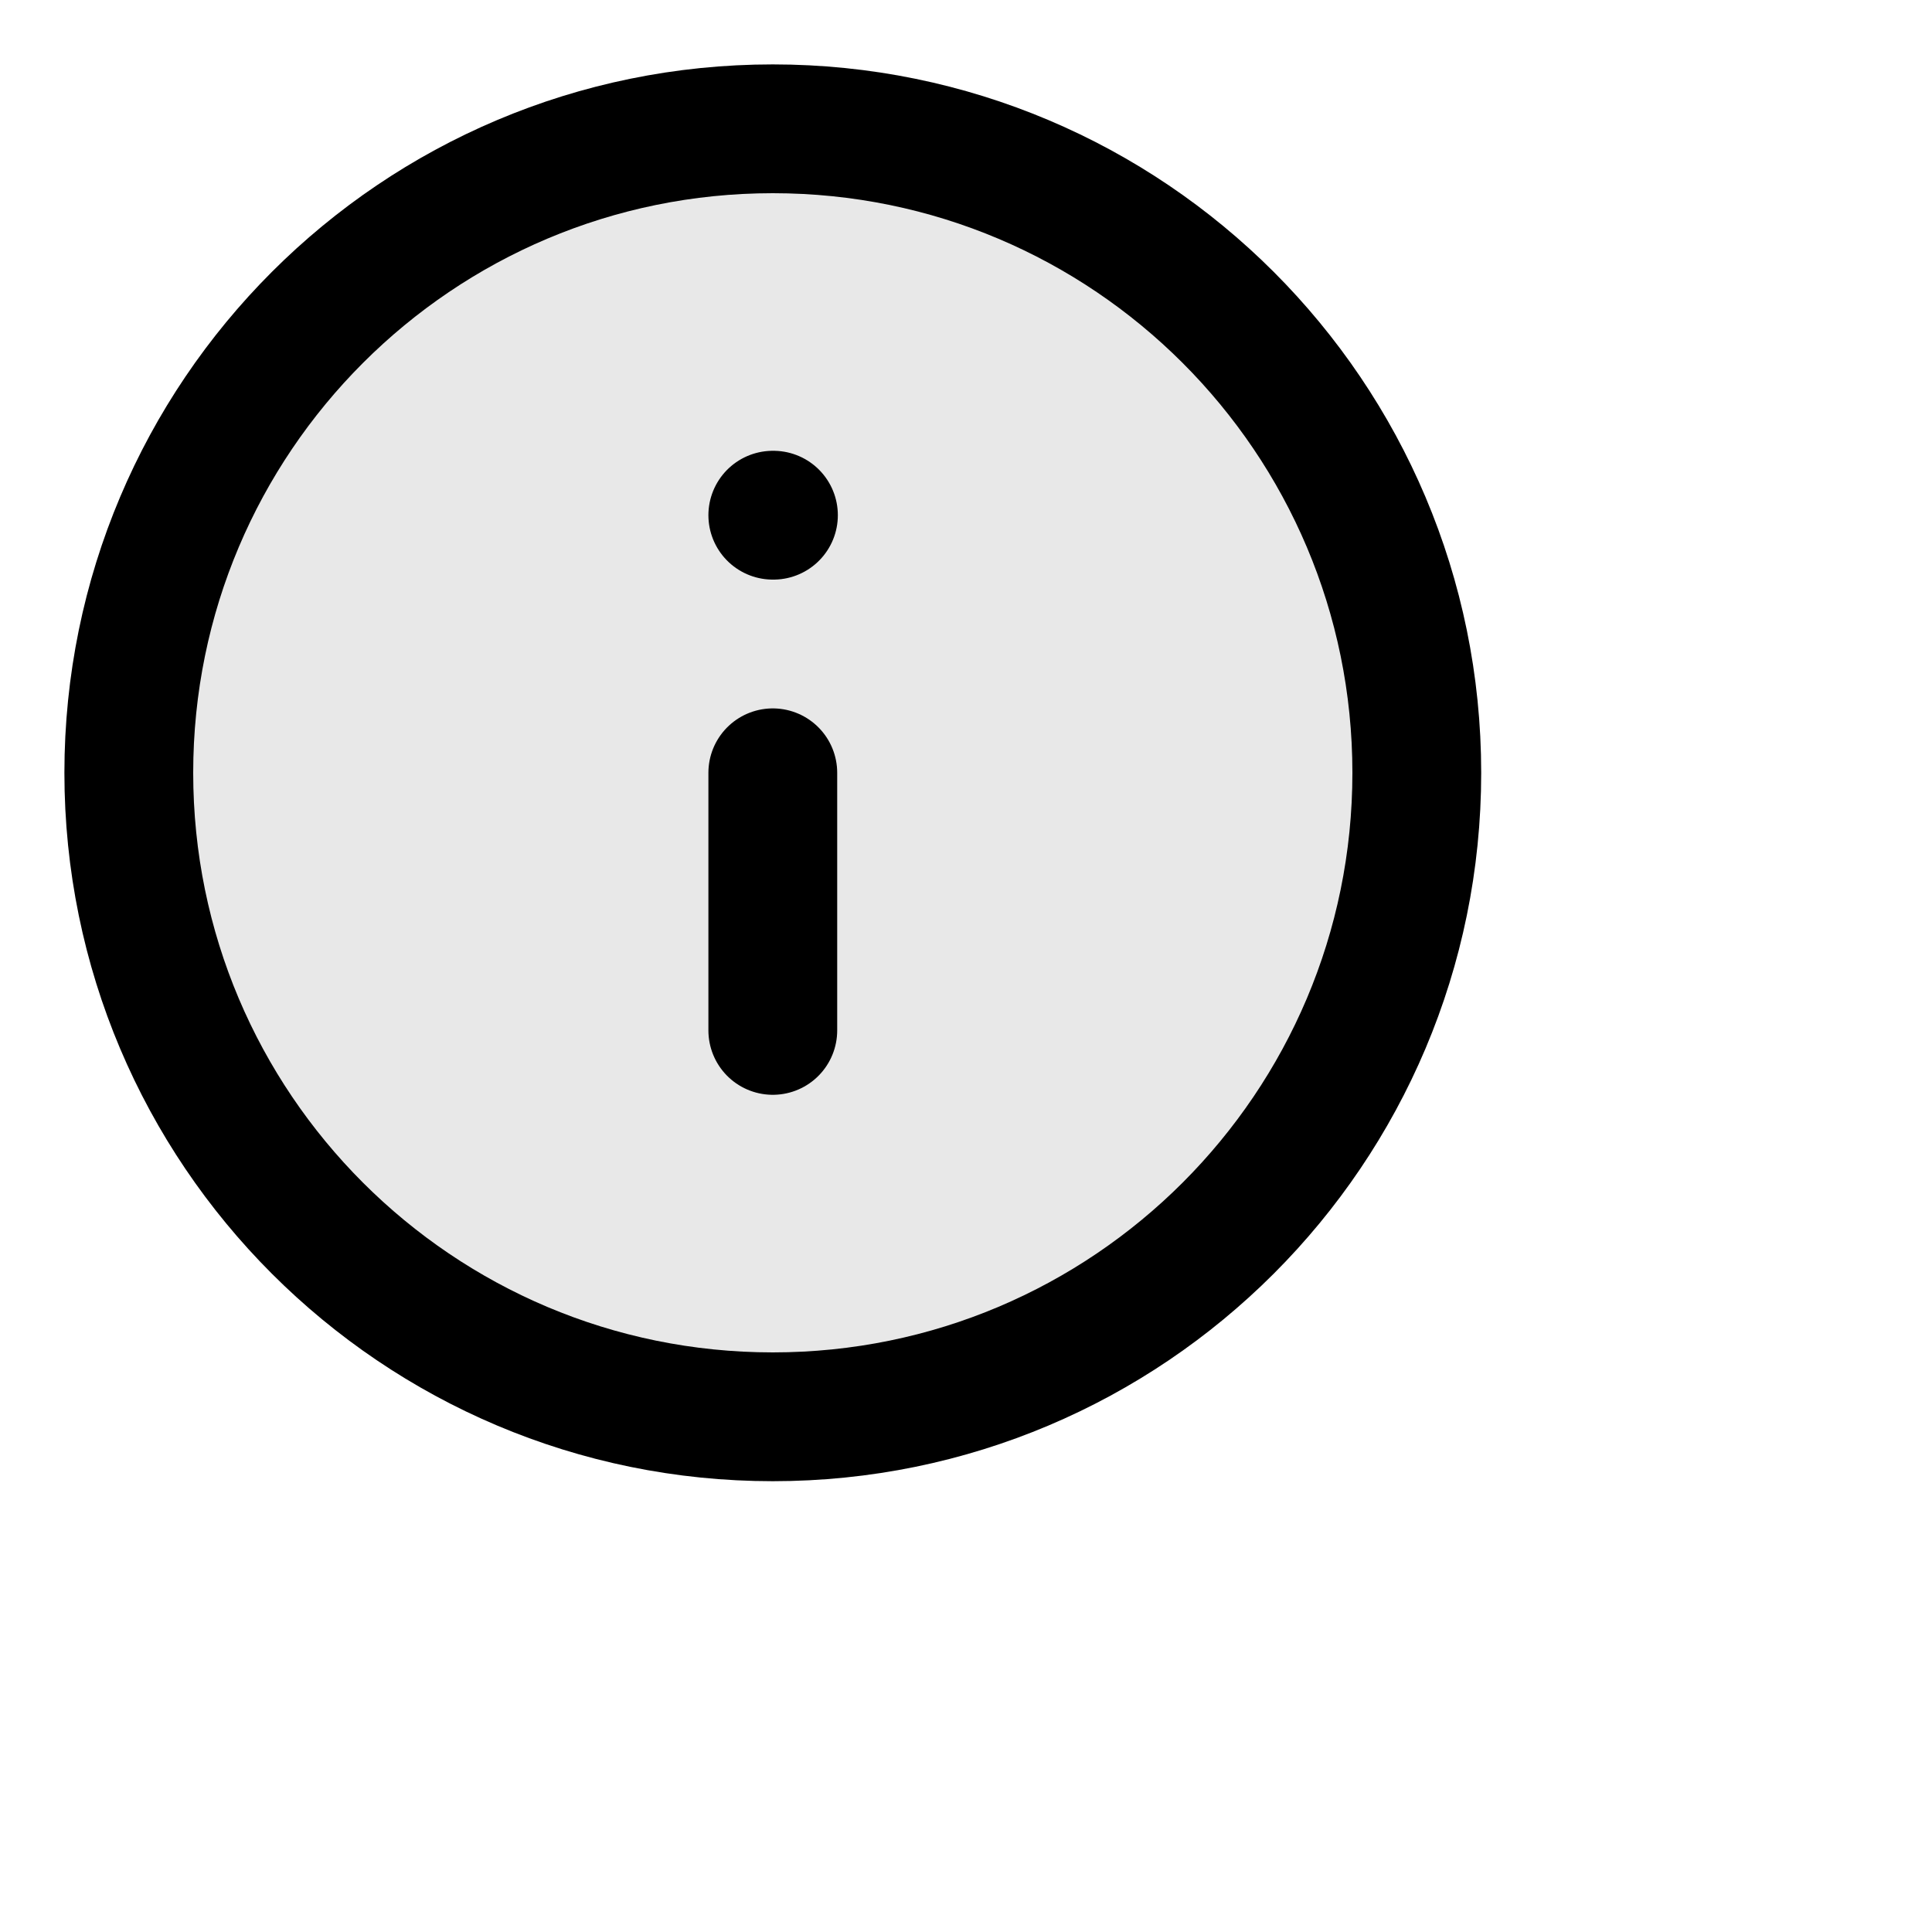
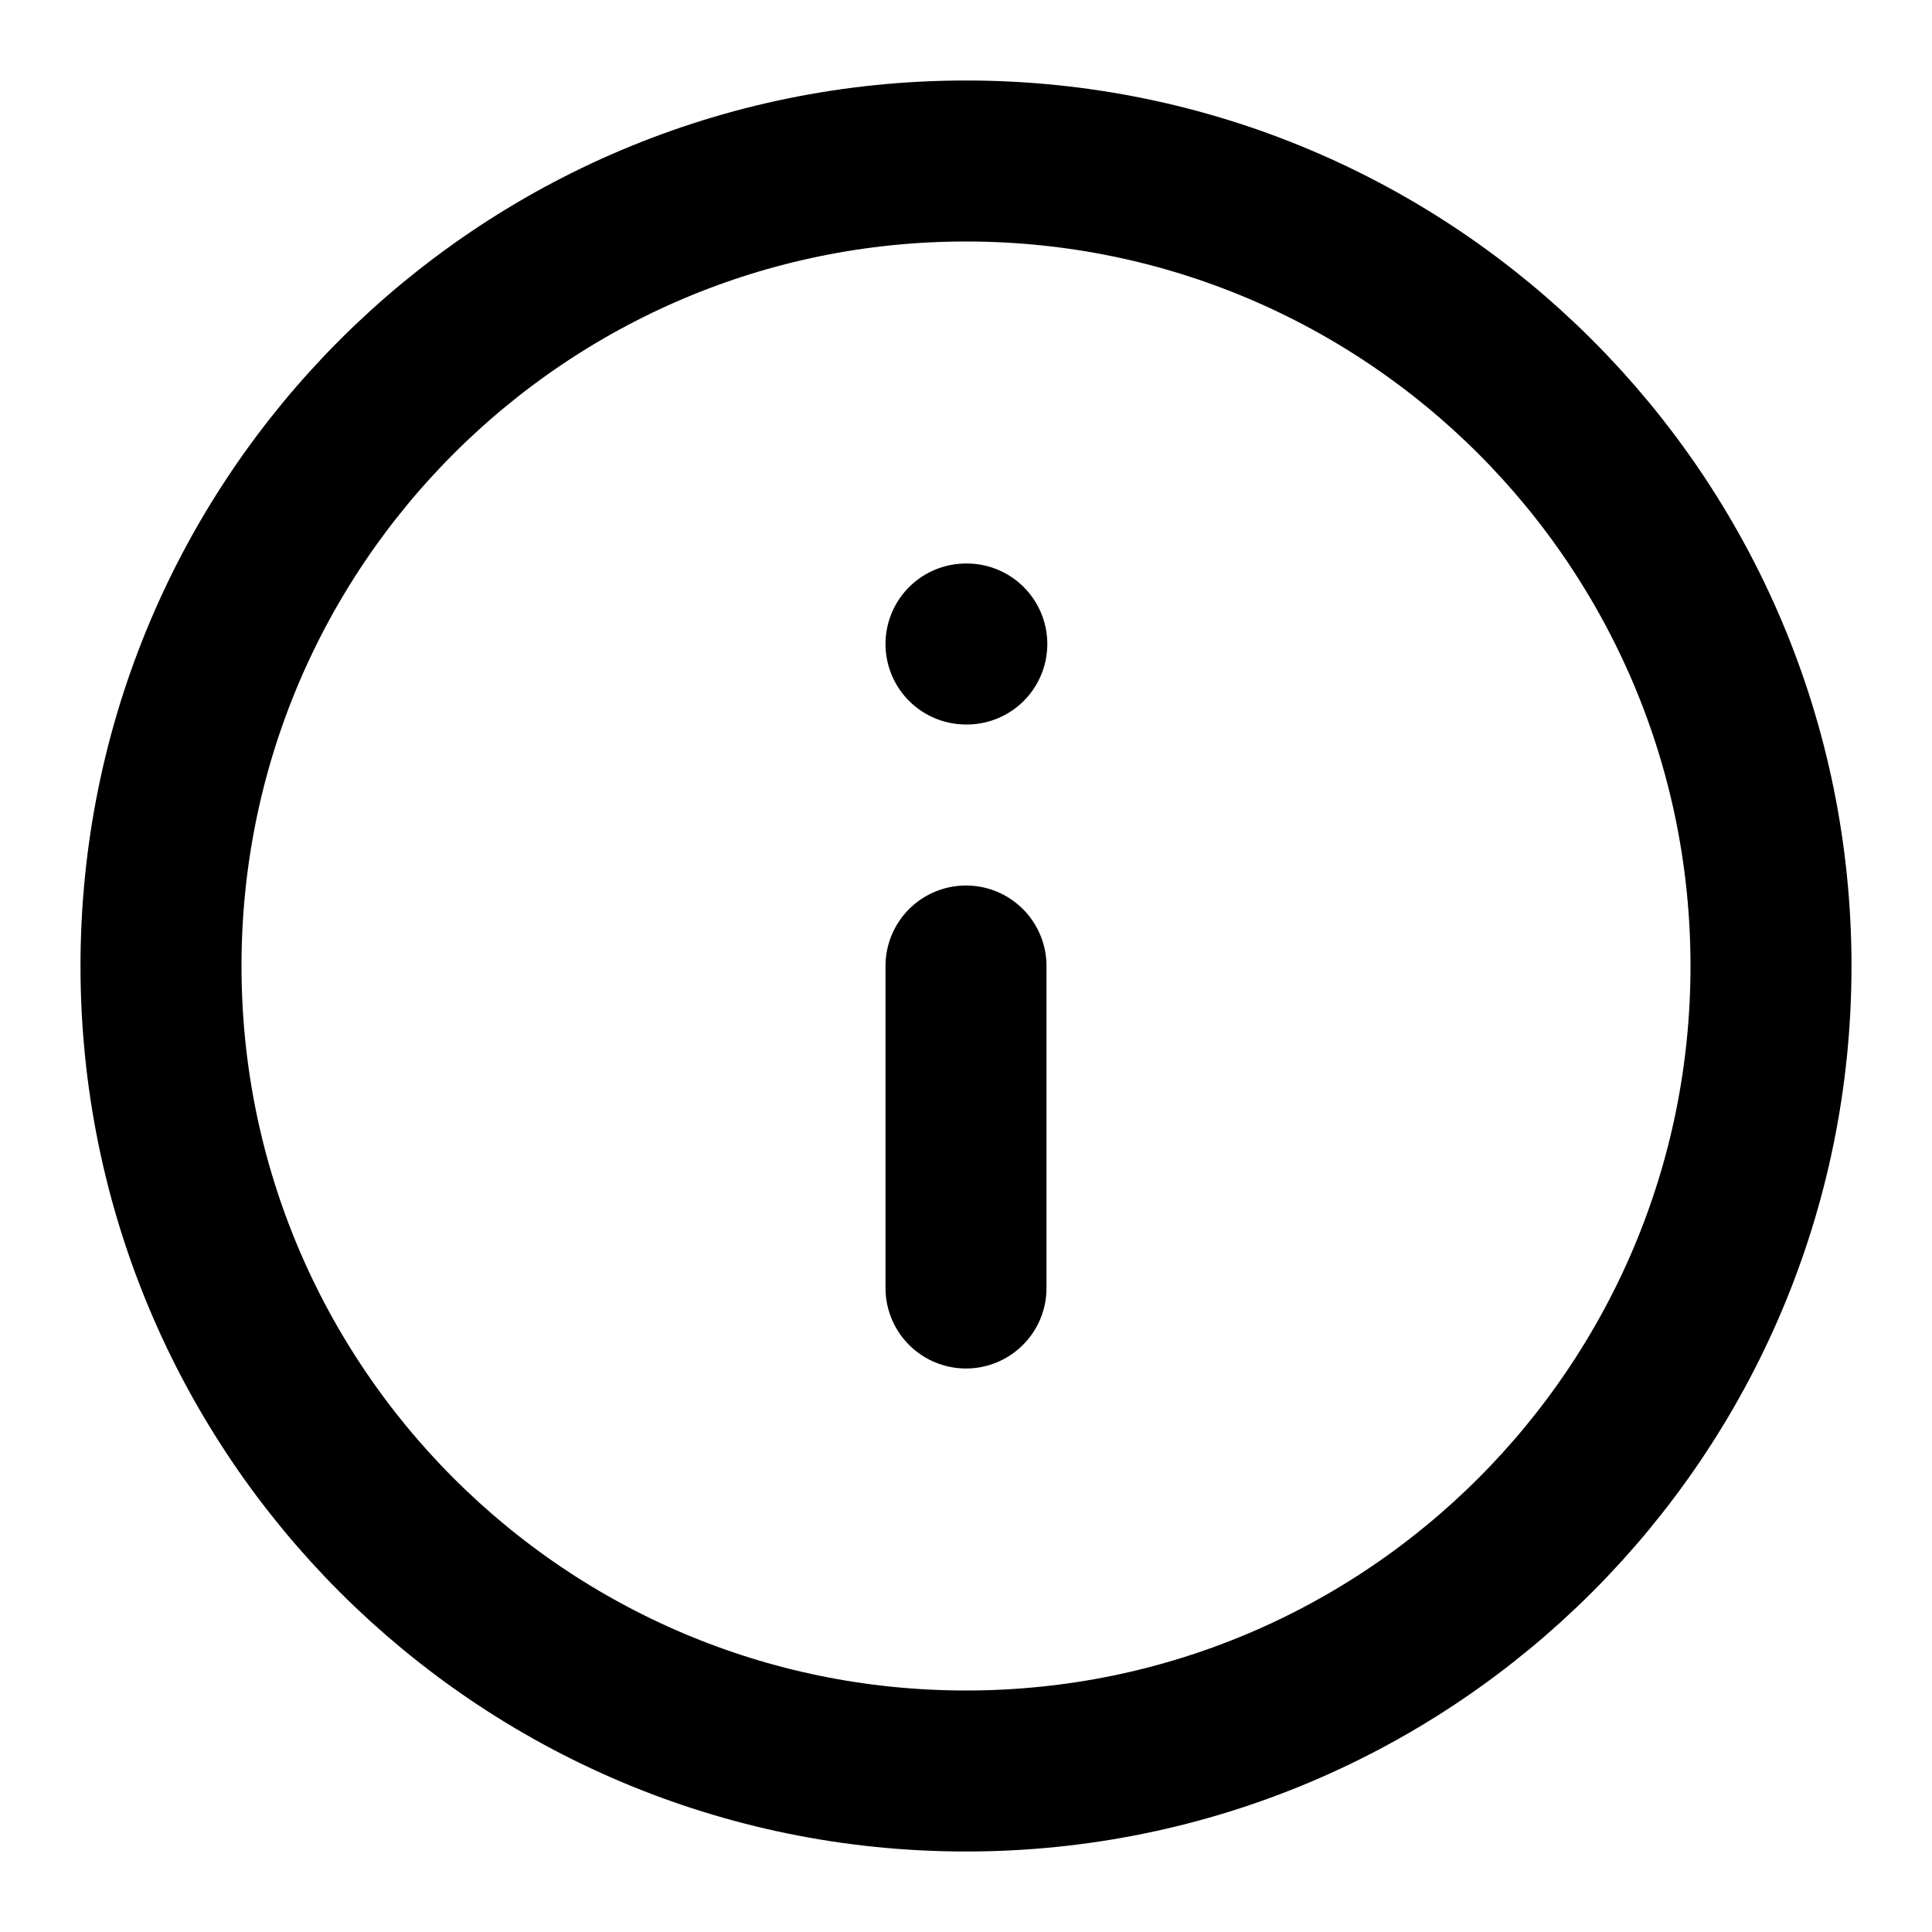
- <svg xmlns="http://www.w3.org/2000/svg" width="30" height="30" viewBox="0 0 30 30" fill="#E8E8E8" stroke="currentColor" stroke-width="2" stroke-linecap="round" stroke-linejoin="round" class="lucide lucide-info">
+ <svg xmlns="http://www.w3.org/2000/svg" width="24" height="24" viewBox="0 0 24 24" fill="none" stroke="currentColor" stroke-width="2" stroke-linecap="round" stroke-linejoin="round" class="lucide lucide-info">
  <circle cx="12" cy="12" r="10" />
  <path d="M12 16v-4" />
  <path d="M12 8h.01" />
</svg>
